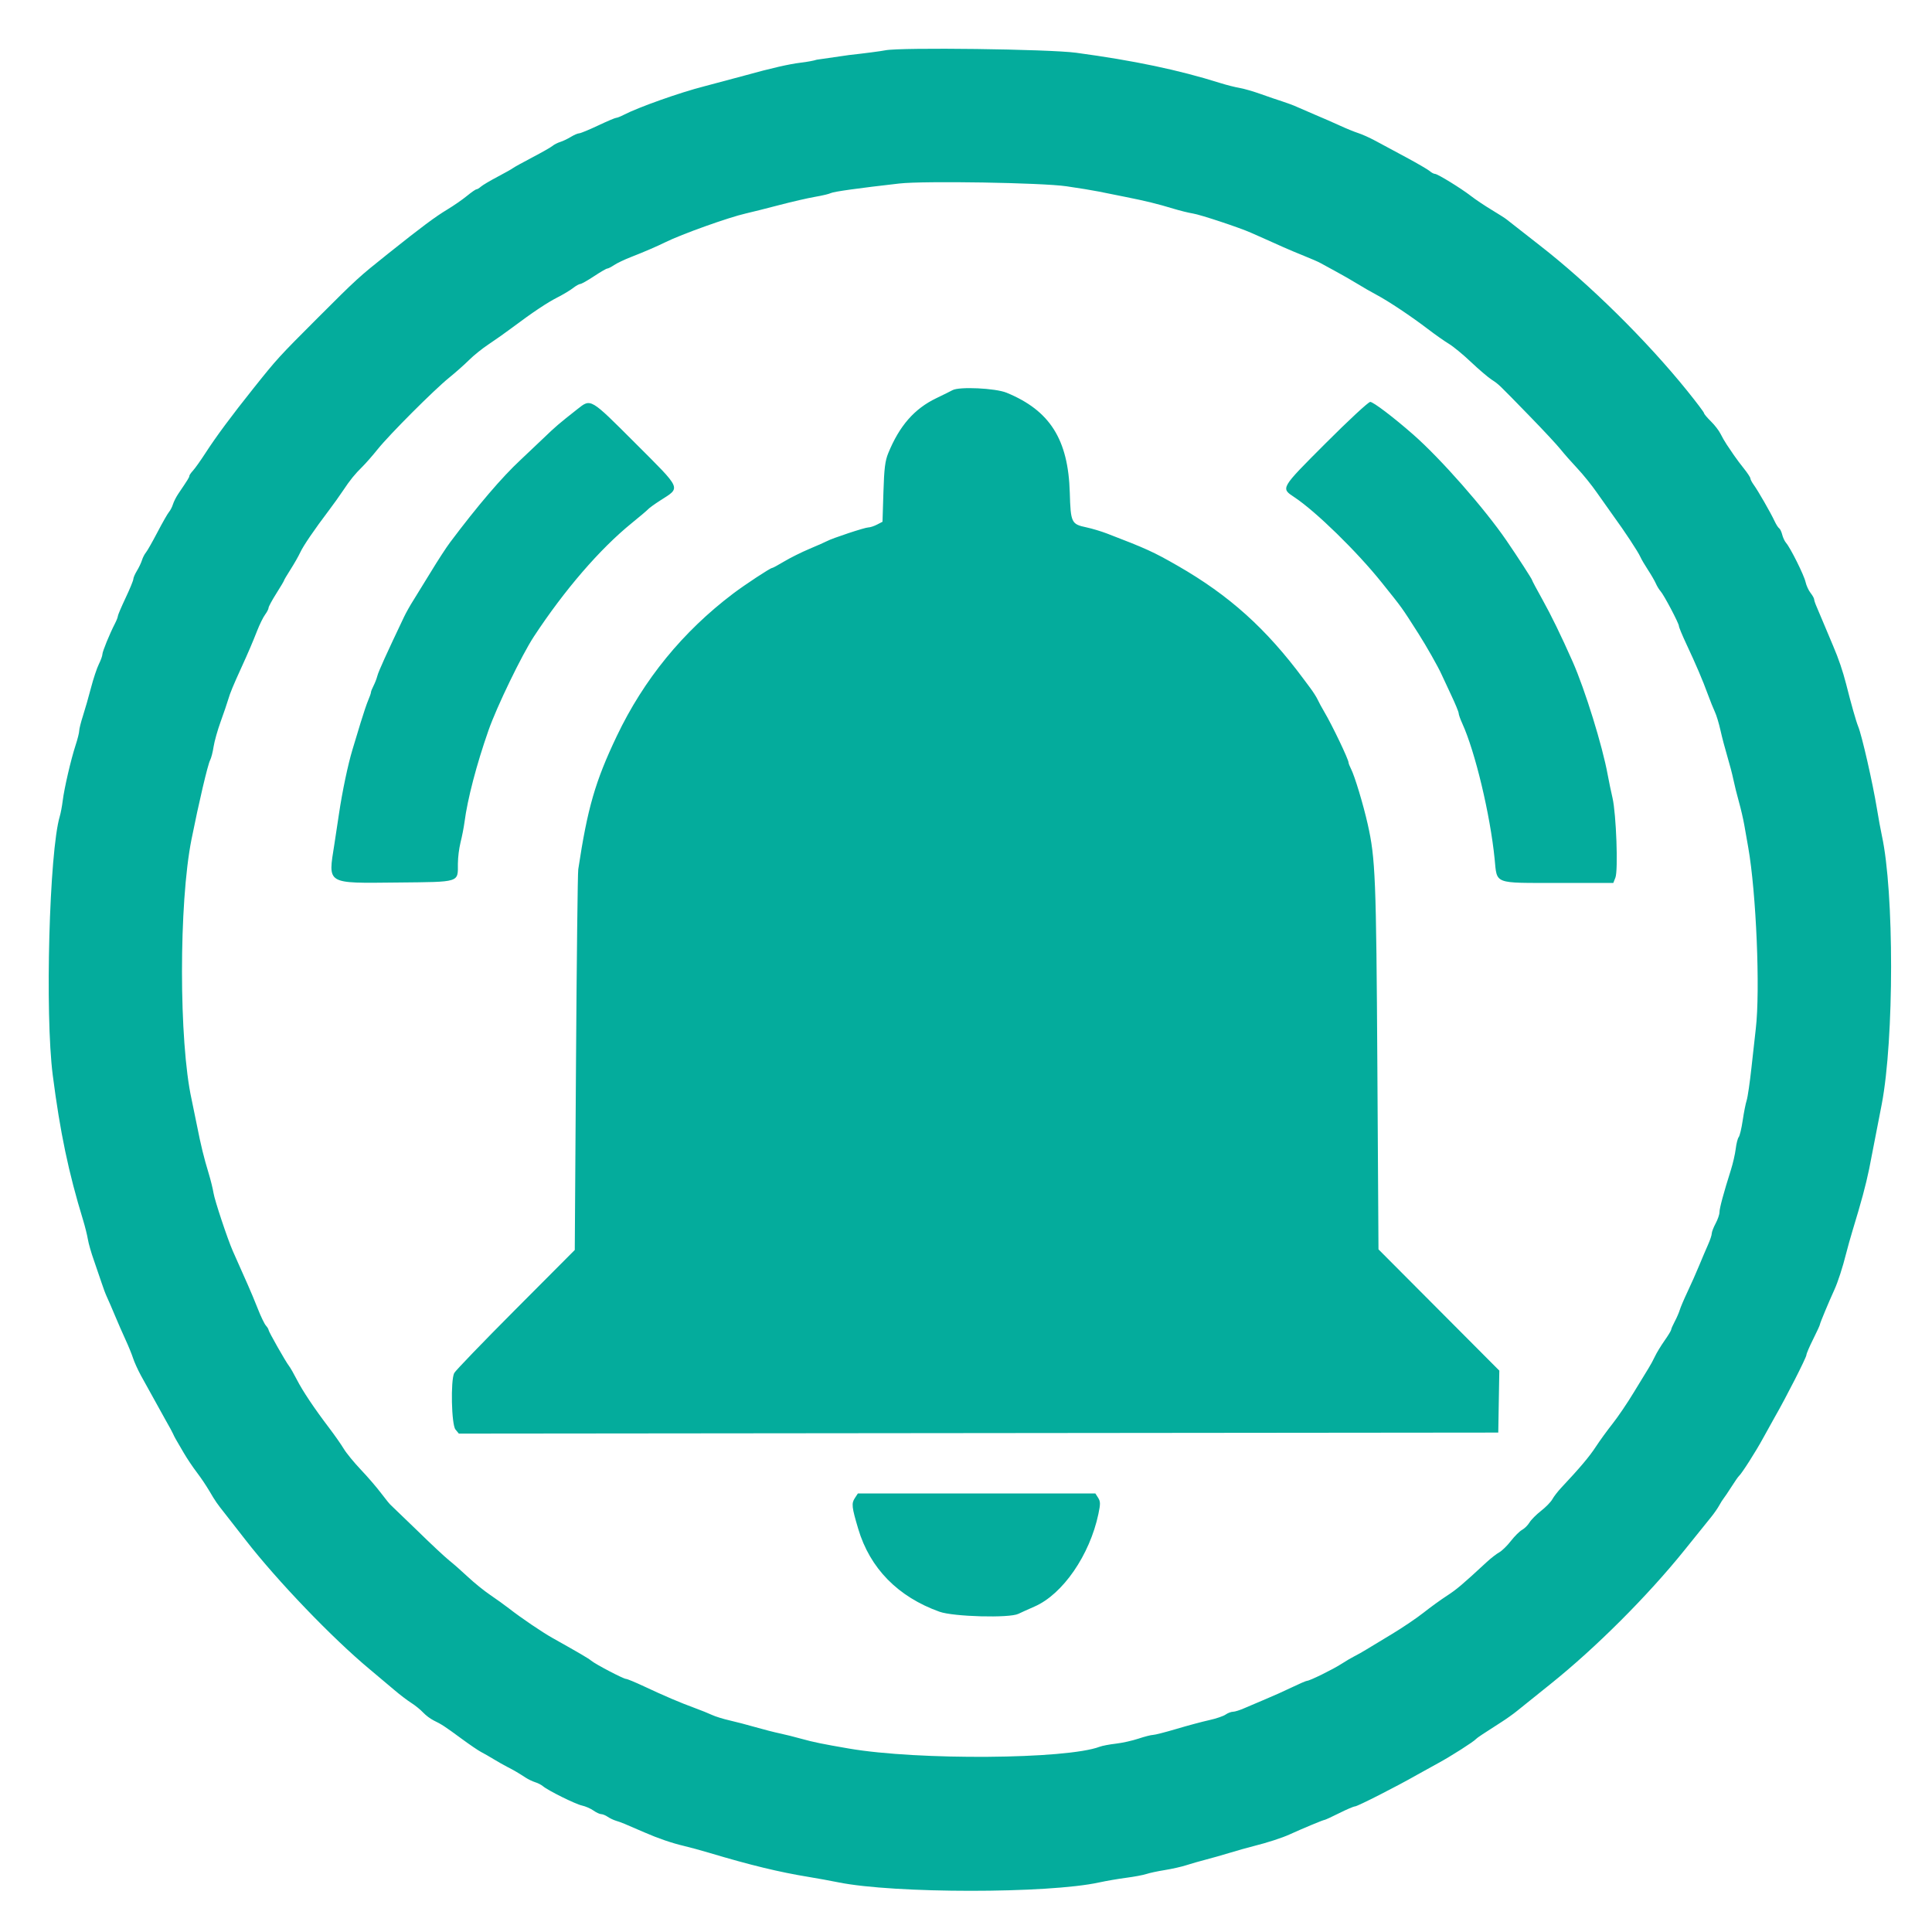
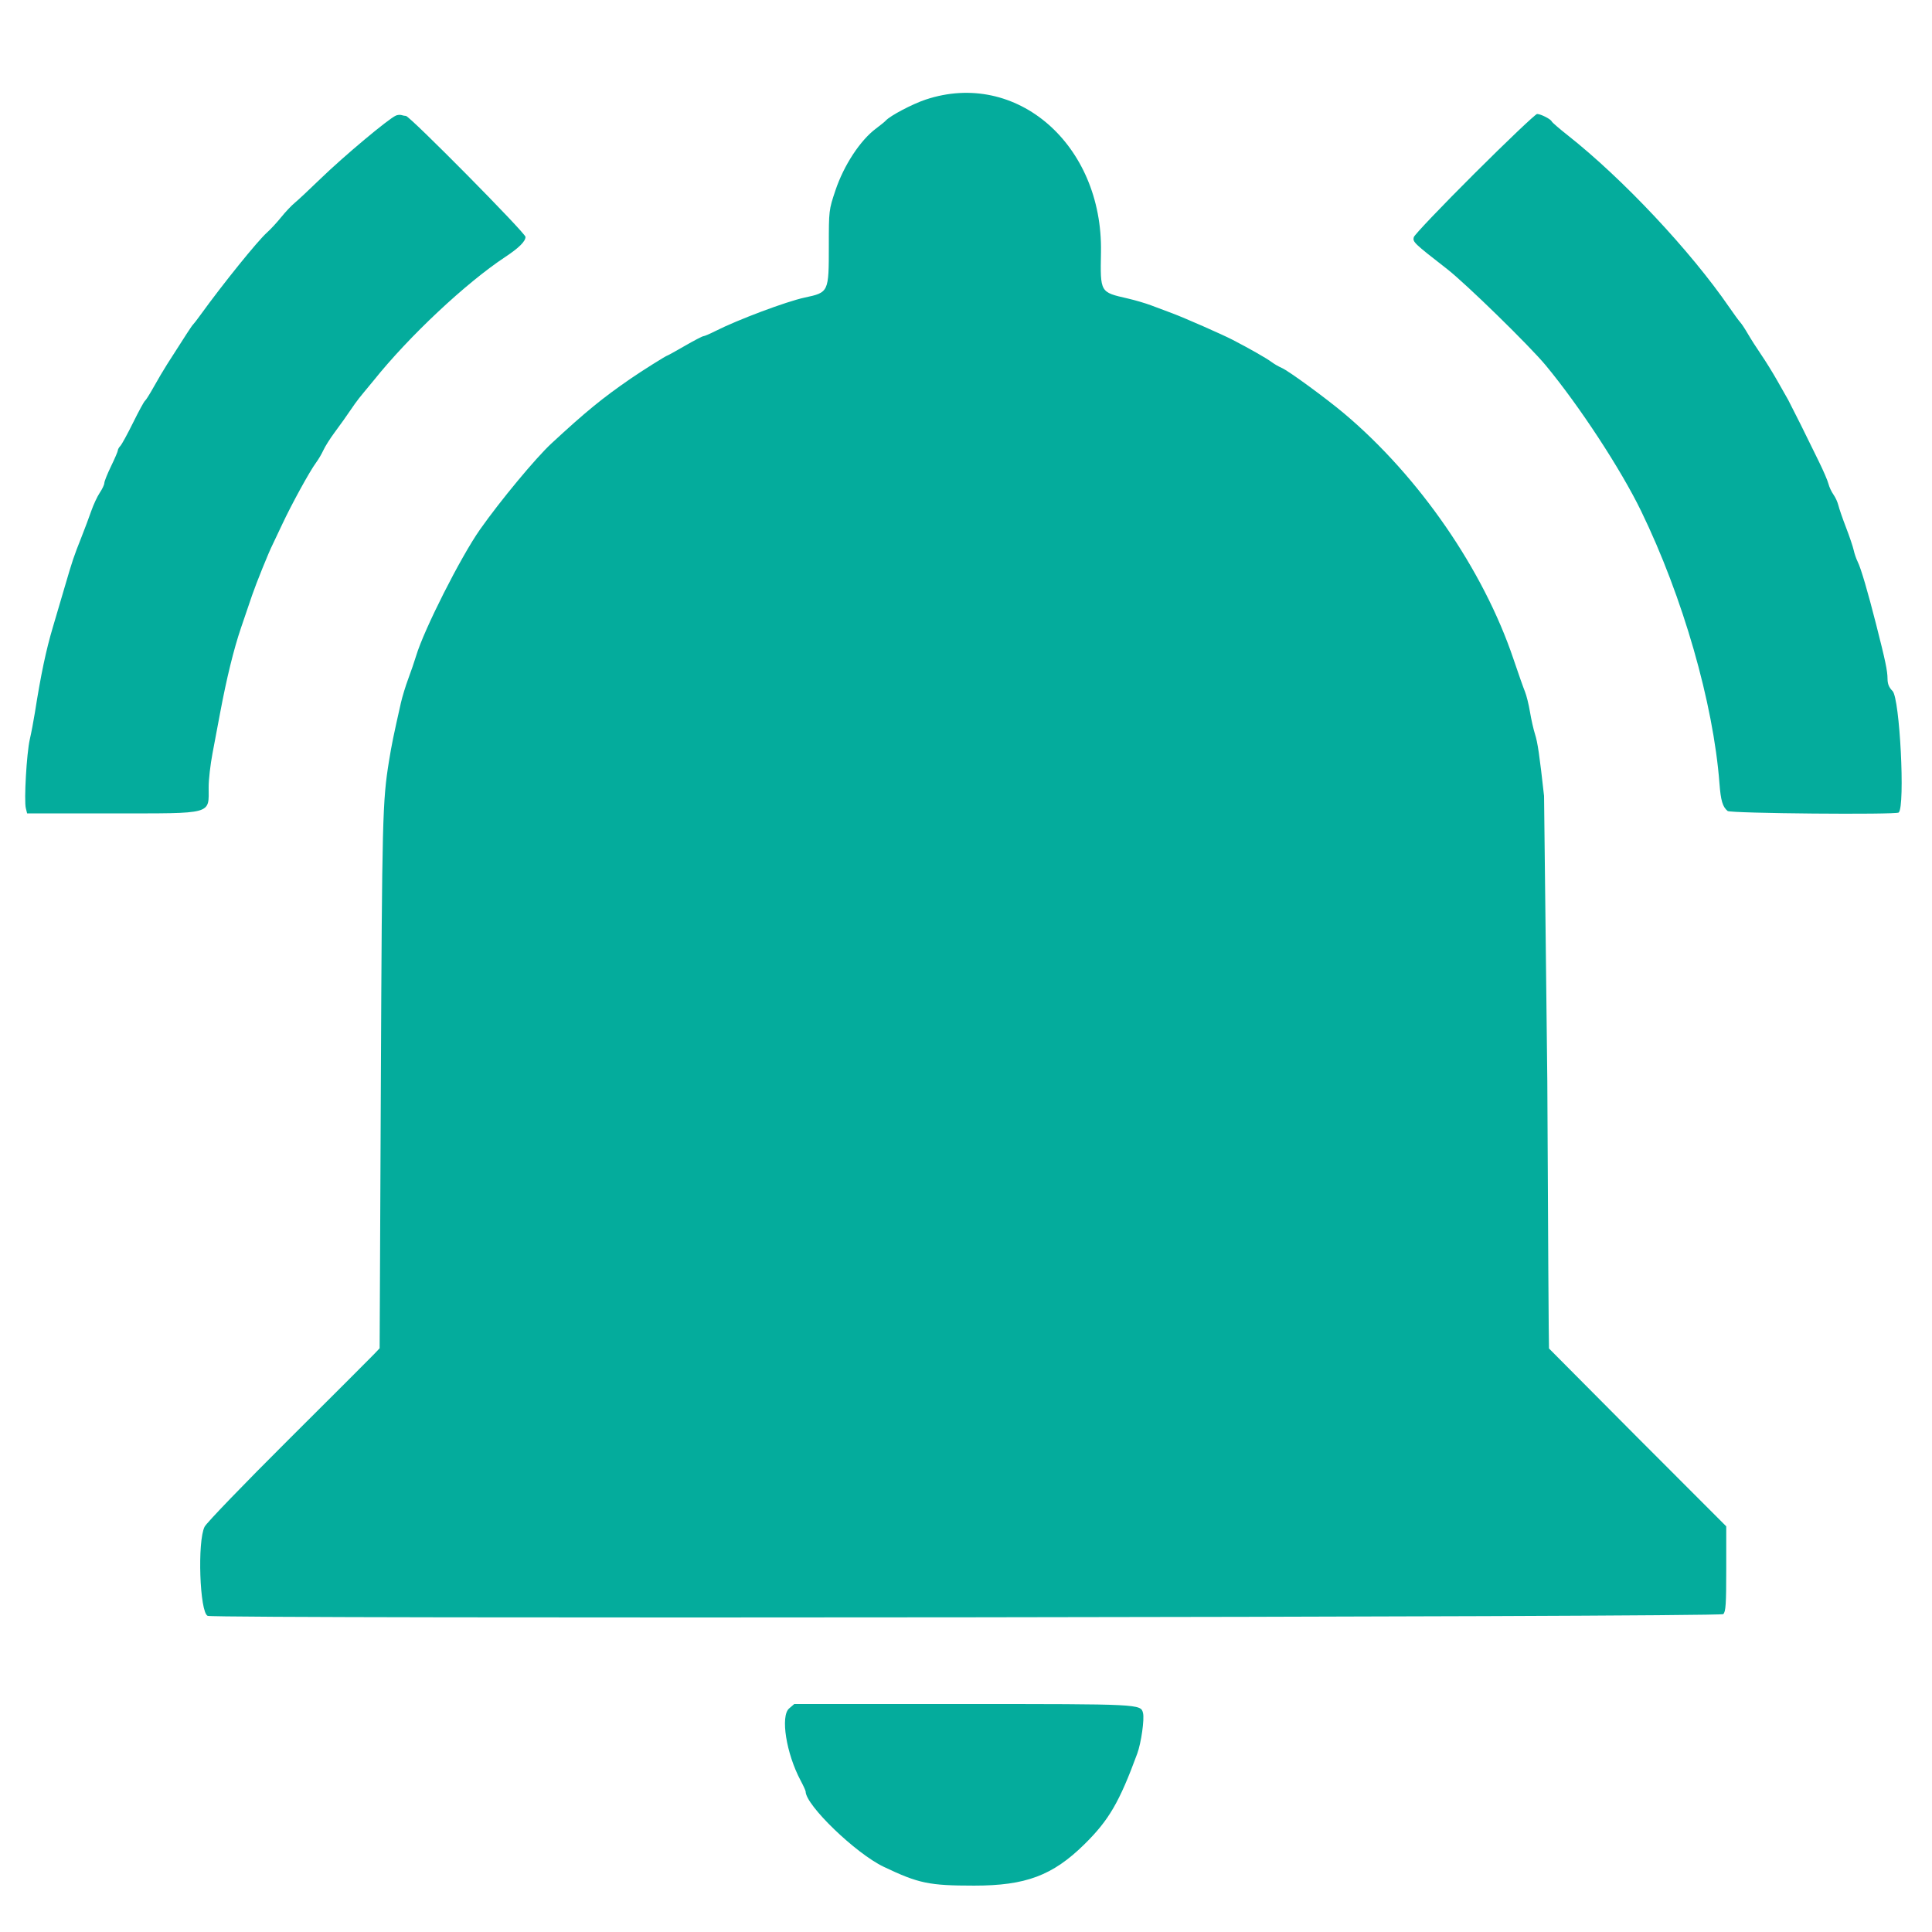
<svg xmlns="http://www.w3.org/2000/svg" width="400" height="400" viewBox="0 0 400 NaN">
-   <path d="M183.305 10.414c-.932.188-4.315.63-7.517.981l-6.705.968c-.486.181-1.963.456-3.283.611-2.351.276-6.213 1.157-11.4 2.602l-8.6 2.298c-5.018 1.274-13.652 4.337-16.732 5.938-.623.323-1.302.588-1.509.588s-1.898.72-3.759 1.6-3.612 1.601-3.892 1.601-1.06.339-1.736.751-1.665.882-2.2 1.045-1.242.527-1.572.806-2.22 1.356-4.2 2.392-3.78 2.031-4 2.21-1.66.99-3.2 1.801-3.084 1.728-3.431 2.035-.768.559-.933.559-1.057.619-1.981 1.377-2.741 2.015-4.037 2.795c-2.528 1.523-5.293 3.583-12.263 9.141-6.112 4.875-6.459 5.191-14.555 13.287-8.09 8.09-8.406 8.437-13.287 14.552-4.602 5.767-7.743 10.001-9.974 13.448-.997 1.54-2.156 3.172-2.576 3.626s-.763.956-.763 1.116c0 .274-.285.734-2.27 3.666-.45.664-.954 1.654-1.121 2.2s-.535 1.262-.819 1.592-1.362 2.22-2.397 4.2-2.11 3.87-2.39 4.2-.642 1.038-.806 1.572-.634 1.525-1.045 2.2-.75 1.457-.751 1.736-.721 2.031-1.601 3.892-1.6 3.553-1.6 3.759-.263.886-.584 1.509c-1.113 2.155-2.616 5.831-2.616 6.396 0 .312-.332 1.236-.738 2.052s-1.136 3.014-1.623 4.884-1.235 4.48-1.662 5.8-.777 2.714-.777 3.098-.339 1.735-.754 3c-.962 2.936-2.347 8.914-2.665 11.502-.135 1.1-.406 2.54-.602 3.2-2.179 7.332-3.092 40.903-1.458 53.6 1.522 11.823 3.264 20.149 6.279 30 .404 1.32.852 3.12.996 4s.714 2.86 1.266 4.4l1.572 4.6c.313.99.824 2.34 1.134 3s1.051 2.37 1.646 3.8 1.579 3.68 2.187 5 1.308 3.035 1.554 3.811.983 2.397 1.636 3.6l5.197 9.389c.637 1.1 1.274 2.27 1.414 2.6a12.78 12.78 0 0 0 .609 1.2l1.606 2.756c.689 1.186 1.913 3.014 2.718 4.062a45.43 45.43 0 0 1 2.665 3.963c1.18 2.023 1.529 2.526 3.274 4.72l4.135 5.299c6.593 8.492 18.027 20.403 25.727 26.8l5.123 4.312c1.097.941 2.66 2.132 3.473 2.645s1.926 1.415 2.473 2.004a8.85 8.85 0 0 0 2.195 1.647c1.614.775 2.293 1.22 5.799 3.8 1.651 1.215 3.451 2.439 4.001 2.72s1.72.951 2.6 1.488 2.14 1.252 2.8 1.587c1.35.685 2.335 1.261 3.808 2.225.554.363 1.454.796 2 .963s1.262.534 1.592.815c1.063.906 6.729 3.715 8.085 4.009.723.156 1.793.622 2.377 1.035s1.309.75 1.611.75.904.246 1.338.546 1.239.681 1.789.845c.977.291 1.707.591 5.8 2.378 2.868 1.252 5.672 2.214 8.2 2.811 1.21.286 3.55.923 5.2 1.417 8.565 2.561 14.531 4.008 20.6 4.997 1.76.287 4.55.795 6.2 1.129 11.504 2.328 43.419 2.334 54 .01 1.43-.314 3.95-.747 5.6-.962s3.526-.569 4.17-.785 2.353-.581 3.8-.811 3.44-.68 4.43-1a80.95 80.95 0 0 1 4-1.147 143.03 143.03 0 0 0 5-1.42c1.54-.471 3.79-1.103 5-1.406 2.767-.692 5.843-1.691 7.4-2.402 2.613-1.193 6.949-3 7.199-3 .146 0 1.521-.63 3.055-1.4s3.007-1.4 3.272-1.4c.516 0 8.75-4.189 12.874-6.549a272.18 272.18 0 0 1 4.4-2.433c2.609-1.413 7.347-4.438 7.8-4.981.196-.234 1.493-1.098 5.271-3.513 1.03-.657 2.47-1.685 3.2-2.282l6.902-5.547c9.362-7.492 20.14-18.259 27.779-27.751l5.555-6.897c.601-.744 1.34-1.811 1.642-2.37s.712-1.21.911-1.447.935-1.33 1.636-2.43 1.388-2.09 1.527-2.2c.525-.415 3.521-5.107 4.98-7.8l2.441-4.4c2.278-3.949 6.556-12.35 6.556-12.874 0-.265.63-1.737 1.4-3.272s1.4-2.909 1.4-3.055c0-.25 1.807-4.586 3-7.199.711-1.557 1.71-4.633 2.402-7.4.303-1.21.907-3.37 1.342-4.8 1.859-6.105 2.712-9.268 3.449-12.8l2.605-13.4c2.567-13.462 2.579-43.897.022-55.6-.241-1.1-.703-3.62-1.027-5.6-.876-5.353-3.116-15.165-3.879-17-.417-1.001-1.457-4.664-2.499-8.8a53.42 53.42 0 0 0-2.655-7.8l-1.766-4.2-1.629-3.86c-.311-.694-.565-1.434-.565-1.647s-.337-.814-.748-1.339-.877-1.546-1.035-2.269c-.303-1.388-3.131-7.066-4.027-8.085-.29-.33-.652-1.097-.803-1.704s-.438-1.204-.637-1.327-.628-.796-.953-1.496c-.784-1.688-3.417-6.276-4.297-7.487-.385-.53-.7-1.13-.7-1.334s-.592-1.108-1.314-2.011a54.5 54.5 0 0 1-2.1-2.801l-1.487-2.2c-.385-.572-.966-1.58-1.291-2.24s-1.224-1.821-1.999-2.581-1.409-1.517-1.409-1.685-1.566-2.246-3.48-4.619c-8.421-10.44-20.309-22.166-30.52-30.103l-6.913-5.413c-.268-.22-1.657-1.105-3.087-1.967s-3.312-2.122-4.182-2.8c-2.073-1.614-6.975-4.632-7.524-4.632-.237 0-.715-.254-1.063-.564s-2.586-1.615-4.976-2.9l-6.389-3.434c-1.124-.604-2.678-1.3-3.455-1.547s-2.491-.946-3.811-1.554-3.57-1.592-5-2.187l-3.8-1.646c-.66-.31-2.01-.821-3-1.134s-3.06-1.021-4.6-1.572-3.52-1.122-4.4-1.266-2.68-.602-4-1.017c-8.558-2.694-17.787-4.632-29.8-6.258-5.581-.755-36.316-1.15-39.495-.507M220.8 38.567c2.53.367 5.5.851 6.6 1.076l5.6 1.125c4.215.84 6.695 1.449 10 2.454 1.32.402 3.12.845 4 .984 1.569.249 9.636 2.925 12 3.981l3.1 1.374 3.6 1.609c.935.423 2.87 1.237 4.3 1.81s2.926 1.224 3.324 1.448 1.86 1.022 3.249 1.772 3.403 1.906 4.476 2.57 2.851 1.685 3.951 2.27c2.509 1.336 7.186 4.456 10.671 7.119 1.469 1.122 3.408 2.485 4.308 3.027s2.939 2.22 4.529 3.728 3.522 3.161 4.292 3.671c1.571 1.042 1.207.693 8 7.676 2.75 2.826 5.572 5.859 6.272 6.739s2.268 2.66 3.485 3.956 3.033 3.546 4.037 5l3.429 4.844c2.352 3.224 5.126 7.436 5.589 8.485.222.503.937 1.725 1.588 2.715s1.38 2.25 1.62 2.799.679 1.27.976 1.6c.715.796 3.804 6.651 3.804 7.211 0 .241.692 1.913 1.537 3.714 1.995 4.251 3.38 7.498 4.47 10.476.483 1.32 1.137 2.947 1.453 3.615s.833 2.379 1.148 3.8.953 3.845 1.416 5.385 1.029 3.7 1.255 4.8.74 3.17 1.142 4.6.903 3.59 1.114 4.8l.81 4.6c1.669 9.418 2.513 29.62 1.572 37.6l-.894 8.021c-.335 3.092-.783 6.152-.994 6.8s-.582 2.519-.823 4.157-.61 3.186-.821 3.44-.49 1.345-.62 2.422-.578 3.04-.996 4.36c-1.514 4.784-2.369 7.952-2.369 8.773 0 .461-.36 1.511-.8 2.331s-.8 1.759-.8 2.084-.344 1.36-.765 2.301-1.246 2.881-1.835 4.311-1.667 3.86-2.397 5.4-1.459 3.25-1.621 3.8-.629 1.627-1.038 2.394-.744 1.534-.744 1.704-.622 1.195-1.383 2.277-1.66 2.565-1.999 3.296a25.01 25.01 0 0 1-1.317 2.425c-.386.603-1.76 2.853-3.055 5s-3.259 5.046-4.364 6.442-2.675 3.556-3.486 4.8c-1.329 2.038-3.293 4.366-7.139 8.462-.723.77-1.558 1.85-1.857 2.4s-1.349 1.63-2.335 2.4-2.067 1.858-2.403 2.419-1.028 1.248-1.537 1.527-1.555 1.319-2.325 2.31-1.85 2.043-2.4 2.34-1.72 1.205-2.6 2.02c-5.071 4.694-6.209 5.656-8.262 6.988-1.244.807-3.404 2.372-4.8 3.478s-4.296 3.069-6.444 4.364l-5.4 3.267c-.822.503-1.944 1.135-2.494 1.405s-1.752.978-2.672 1.574c-1.767 1.144-6.576 3.508-7.137 3.508-.182 0-1.605.614-3.161 1.365A123.11 123.11 0 0 1 262 351.8l-4.311 1.835c-.941.421-2.026.765-2.411.765s-1.077.264-1.537.587-1.986.839-3.389 1.148-4.442 1.123-6.752 1.811-4.514 1.25-4.898 1.252-1.735.347-3 .77-3.37.889-4.676 1.038-2.807.435-3.337.636c-6.855 2.607-37.603 2.833-51.889.382-5.449-.935-7.411-1.337-9.8-2.005-1.43-.401-3.5-.917-4.6-1.148s-3.35-.809-5-1.283-4.069-1.106-5.376-1.404-2.927-.801-3.6-1.119-2.304-.975-3.624-1.458c-2.978-1.09-6.225-2.475-10.476-4.47-1.801-.845-3.473-1.537-3.714-1.537-.53 0-6.366-3.057-7.21-3.776-.543-.464-2.358-1.528-8.021-4.704-2.143-1.202-6.527-4.177-8.979-6.093-.88-.688-2.632-1.948-3.894-2.801s-3.332-2.525-4.6-3.716-3.026-2.738-3.906-3.438-3.865-3.493-6.633-6.207l-5.402-5.2c-.203-.146-1.113-1.255-2.021-2.465s-2.807-3.417-4.22-4.904-3.009-3.436-3.546-4.329-1.891-2.827-3.007-4.296c-3.144-4.14-5.5-7.663-6.733-10.071-.62-1.21-1.343-2.47-1.606-2.8-.667-.836-4.232-7.12-4.232-7.459 0-.153-.251-.562-.557-.91s-1.049-1.891-1.652-3.431-1.542-3.79-2.088-5l-3.107-7c-1.099-2.504-3.747-10.467-3.99-12-.139-.88-.582-2.68-.984-4-1.012-3.327-1.619-5.806-2.448-10l-1.109-5.4c-2.639-11.959-2.65-40.618-.021-53.8 1.517-7.604 3.377-15.517 3.859-16.419.23-.43.552-1.675.716-2.767s.821-3.432 1.462-5.2 1.347-3.844 1.572-4.614c.386-1.324 1.046-2.919 2.729-6.6 1.388-3.037 2.318-5.208 3.254-7.6.516-1.32 1.26-2.829 1.652-3.354s.714-1.155.716-1.4.722-1.578 1.6-2.962 1.596-2.595 1.596-2.692.613-1.134 1.361-2.305 1.648-2.749 1.998-3.507c.639-1.387 2.894-4.695 5.981-8.774.913-1.207 2.2-3.008 2.86-4.001 1.488-2.239 2.449-3.426 4.038-4.988.68-.669 2.105-2.297 3.164-3.617C80.661 89.939 89.865 80.725 93 78.187c1.32-1.069 3.179-2.717 4.13-3.664s2.752-2.393 4-3.216a123.65 123.65 0 0 0 4.952-3.501c4.316-3.228 7.173-5.132 9.42-6.279 1.156-.59 2.576-1.445 3.154-1.9s1.253-.832 1.498-.838 1.522-.727 2.837-1.6 2.548-1.589 2.739-1.589.824-.322 1.408-.716 2.142-1.137 3.462-1.652c2.712-1.057 5.458-2.239 7.134-3.071 3.354-1.665 13.107-5.153 16.666-5.962 1.21-.275 4.334-1.06 6.943-1.745s5.938-1.45 7.4-1.7 2.946-.604 3.298-.787c.57-.295 5.837-1.03 14.159-1.974 5.08-.576 29.467-.172 34.6.574m-23.6 42.215c-.33.184-1.852.938-3.383 1.676-4.517 2.178-7.59 5.697-9.905 11.342-.664 1.617-.857 3.169-1.009 8.112l-.189 6.112-1.137.588c-.626.323-1.44.588-1.81.588-.701 0-7.458 2.237-8.543 2.828-.343.187-1.974.908-3.624 1.602s-4.014 1.871-5.252 2.616-2.37 1.354-2.513 1.354c-.362 0-5.615 3.456-8.035 5.287-10.43 7.888-18.51 17.782-24.102 29.513-4.461 9.356-6.066 14.911-7.978 27.6-.116.77-.325 18.814-.465 40.098L119 258.796l-12.258 12.302c-6.742 6.766-12.457 12.695-12.7 13.176-.775 1.532-.574 10.678.258 11.688l.7.85 107.6-.106 107.6-.106.109-6.414.11-6.413-12.51-12.555-12.509-12.554-.232-37.832c-.24-39.16-.397-43.091-2.007-50.232-.924-4.096-2.681-9.915-3.443-11.4-.282-.55-.514-1.145-.516-1.322-.005-.665-3.374-7.706-5.014-10.478-.521-.88-1.136-2.017-1.368-2.527s-.916-1.59-1.52-2.4l-1.397-1.873c-7.75-10.457-15.395-17.334-26.103-23.478-4.972-2.854-6.479-3.541-14.6-6.657-1.21-.464-3.127-1.04-4.26-1.279-3.127-.661-3.27-.957-3.452-7.192-.321-11.012-4.113-17.005-13.088-20.688-2.304-.945-9.816-1.297-11.2-.524m-77.675 3.94c-3.931 3.099-4.455 3.548-7.087 6.078l-4.672 4.426c-3.84 3.567-8.881 9.468-14.589 17.077-.783 1.043-2.567 3.787-3.965 6.097l-3.668 5.955c-.619.965-1.478 2.495-1.908 3.4-3.662 7.699-5.277 11.268-5.499 12.153a11.41 11.41 0 0 1-.796 2.065c-.295.565-.537 1.18-.539 1.367s-.25.906-.553 1.6-1.013 2.79-1.579 4.66l-1.696 5.6c-.925 3.05-2.11 8.683-2.777 13.2l-.971 6.4c-1.32 8.378-1.828 8.071 13.078 7.917 13.073-.135 12.496.046 12.496-3.909a21.68 21.68 0 0 1 .554-4.424c.305-1.201.672-3.084.817-4.184.632-4.812 2.481-11.884 4.97-19 1.701-4.865 6.902-15.613 9.388-19.4 6.324-9.634 13.672-18.152 20.271-23.5 1.65-1.337 3.18-2.634 3.4-2.883s1.344-1.059 2.497-1.8c4.307-2.768 4.596-2.103-5.166-11.866-9.423-9.422-9.163-9.27-12.006-7.029m154.936 7.051c-9.416 9.427-9.331 9.28-6.464 11.177 4.429 2.932 12.938 11.243 18.068 17.65 4.439 5.544 3.972 4.894 7.62 10.6 1.592 2.49 4.091 6.902 4.758 8.4.244.55 1.145 2.481 2.001 4.291S302 147.4 302 147.665s.334 1.214.743 2.109c2.672 5.852 5.781 18.857 6.701 28.026.536 5.345-.375 5 13.194 5h11.382l.433-1.1c.594-1.509.171-13.165-.599-16.5a125.35 125.35 0 0 1-.999-4.8c-1.077-5.947-4.697-17.633-7.249-23.4-2.358-5.329-4.464-9.652-6.306-12.947-1.155-2.066-2.1-3.842-2.1-3.948 0-.198-3.019-4.862-5.304-8.195-4.571-6.667-13.618-16.95-19.296-21.933-4.095-3.593-8.287-6.776-8.912-6.766-.378.006-4.531 3.859-9.227 8.562m-97.487 218.411c-.713 1.087-.628 1.842.711 6.348 2.429 8.17 8.221 14.076 16.827 17.159 2.892 1.036 14.463 1.348 16.326.441.529-.258 2.042-.941 3.362-1.519 5.843-2.557 11.415-10.639 13.213-19.165.437-2.074.428-2.585-.058-3.348l-.573-.9H202.2h-24.582l-.644.984" fill="#04ac9c" fill-rule="evenodd" />
+   <path d="M191.658 20.615c-2.739.911-7.342 3.332-8.258 4.343-.22.243-1.12.977-2 1.63-3.289 2.441-6.691 7.622-8.442 12.856-1.35 4.032-1.358 4.104-1.358 11.488 0 9.581-.014 9.611-5 10.677-3.782.808-13.857 4.587-18.487 6.934-1.147.581-2.258 1.057-2.468 1.057s-1.94.9-3.845 2-3.529 2-3.608 2c-.222 0-5.332 3.212-7.629 4.796-5.885 4.057-9.245 6.806-16.382 13.404-3.253 3.008-10.613 11.873-14.8 17.828-3.997 5.683-11.593 20.711-13.231 26.172-.33 1.1-1.057 3.222-1.616 4.715s-1.247 3.743-1.531 5c-1.574 6.979-1.9 8.573-2.466 12.061-1.344 8.285-1.433 11.775-1.683 66.298l-.254 55.274-1.2 1.263c-.66.694-8.64 8.671-17.734 17.726s-16.878 17.131-17.3 17.947c-1.537 2.977-1.023 17.825.64 18.463s313.139.279 313.778-.36c.517-.517.616-2.024.616-9.395v-8.78l-18.3-18.316-18.396-18.506c-.052-.105-.21-25.03-.349-55.39l-.675-59c-.938-8.449-1.323-11.081-1.873-12.8-.317-.99-.784-3.06-1.04-4.6s-.722-3.43-1.039-4.2-1.396-3.83-2.398-6.8c-6.217-18.426-19.486-37.671-34.986-50.746-3.746-3.159-11.562-8.876-12.944-9.468a12.39 12.39 0 0 1-2.2-1.277c-.92-.702-4.597-2.795-8-4.554-2.172-1.122-9.943-4.538-12.5-5.495l-4.4-1.649c-1.155-.434-3.311-1.068-4.792-1.407-5.792-1.329-5.71-1.188-5.562-9.604.391-22.277-17.489-37.84-36.288-31.585M81.969 23.928c-1.539.664-10.804 8.423-15.569 13.038-2.31 2.238-4.74 4.511-5.4 5.051s-1.92 1.876-2.8 2.968-2.201 2.519-2.934 3.171c-1.933 1.719-9.07 10.561-13.759 17.044-.716.99-1.409 1.89-1.54 2-.215.18-1.357 1.93-5.354 8.2-.701 1.1-1.95 3.213-2.776 4.696s-1.648 2.787-1.827 2.898-1.282 2.137-2.451 4.504-2.358 4.54-2.642 4.831-.517.701-.517.912-.63 1.683-1.4 3.27-1.4 3.16-1.4 3.495-.422 1.235-.937 2.001-1.312 2.473-1.771 3.793-1.369 3.75-2.023 5.4c-1.622 4.094-1.828 4.708-3.436 10.2l-2.474 8.4c-1.444 4.859-2.479 9.773-3.746 17.8-.261 1.65-.731 4.122-1.046 5.493-.655 2.851-1.218 12.654-.818 14.245l.266 1.062h17.56c21.202 0 20.027.322 20.023-5.48-.001-1.496.356-4.61.793-6.92l1.582-8.4c1.341-7.157 2.829-13.224 4.318-17.6l2.318-6.8c.843-2.463 3.479-8.982 4.189-10.361.181-.351 1.085-2.259 2.009-4.239 1.94-4.159 5.721-11.051 7.022-12.8a17.14 17.14 0 0 0 1.529-2.6c.351-.77 1.371-2.39 2.269-3.6 1.481-1.997 2.096-2.865 4.252-6 .379-.55 1.236-1.647 1.905-2.437l1.987-2.4c7.3-9.119 19.06-20.158 27.229-25.559 2.828-1.869 4.2-3.226 4.2-4.155C108.8 48.252 84.827 24 84.038 24c-.205 0-.612-.077-.905-.172s-.817-.05-1.164.1m223.32 11.984c-6.792 6.771-12.453 12.707-12.579 13.19-.258.987.014 1.248 6.89 6.593 3.882 3.018 17.106 15.931 20.442 19.963 6.979 8.432 15.532 21.496 19.732 30.142 8.626 17.752 14.956 39.762 16.223 56.407.272 3.56.65 4.836 1.692 5.701.604.501 34.93.806 35.423.314 1.357-1.351.223-23.651-1.279-25.153-.743-.742-1.035-1.459-1.041-2.551-.009-1.653-.441-3.708-2.372-11.291-1.741-6.839-3.134-11.572-3.797-12.901-.307-.615-.683-1.705-.837-2.422s-.868-2.834-1.589-4.704-1.431-3.929-1.58-4.576a7.52 7.52 0 0 0-1.017-2.224c-.411-.577-.878-1.578-1.037-2.224s-1.044-2.706-1.965-4.576l-3.735-7.6-2.634-5.2-2.27-4c-.934-1.65-2.439-4.08-3.345-5.4s-2.135-3.242-2.731-4.272-1.308-2.109-1.583-2.4-1.304-1.698-2.287-3.128c-8.021-11.671-22.047-26.605-33.413-35.575-1.76-1.389-3.261-2.687-3.336-2.884-.182-.477-2.27-1.541-3.025-1.541-.331 0-6.159 5.54-12.95 12.312M163.376 353.719c-1.829 1.573-.593 9.329 2.374 14.902.578 1.085 1.05 2.119 1.05 2.298 0 2.82 10.376 12.824 16.159 15.579 7.251 3.454 9.374 3.896 18.721 3.9 10.676.003 16.256-2.087 22.834-8.557 5.064-4.982 7.244-8.722 10.943-18.78.812-2.209 1.512-7.135 1.193-8.405-.465-1.854-.511-1.856-37.254-1.856h-34.951l-1.069.919" fill="#04ac9c" fill-rule="evenodd" />
</svg>
